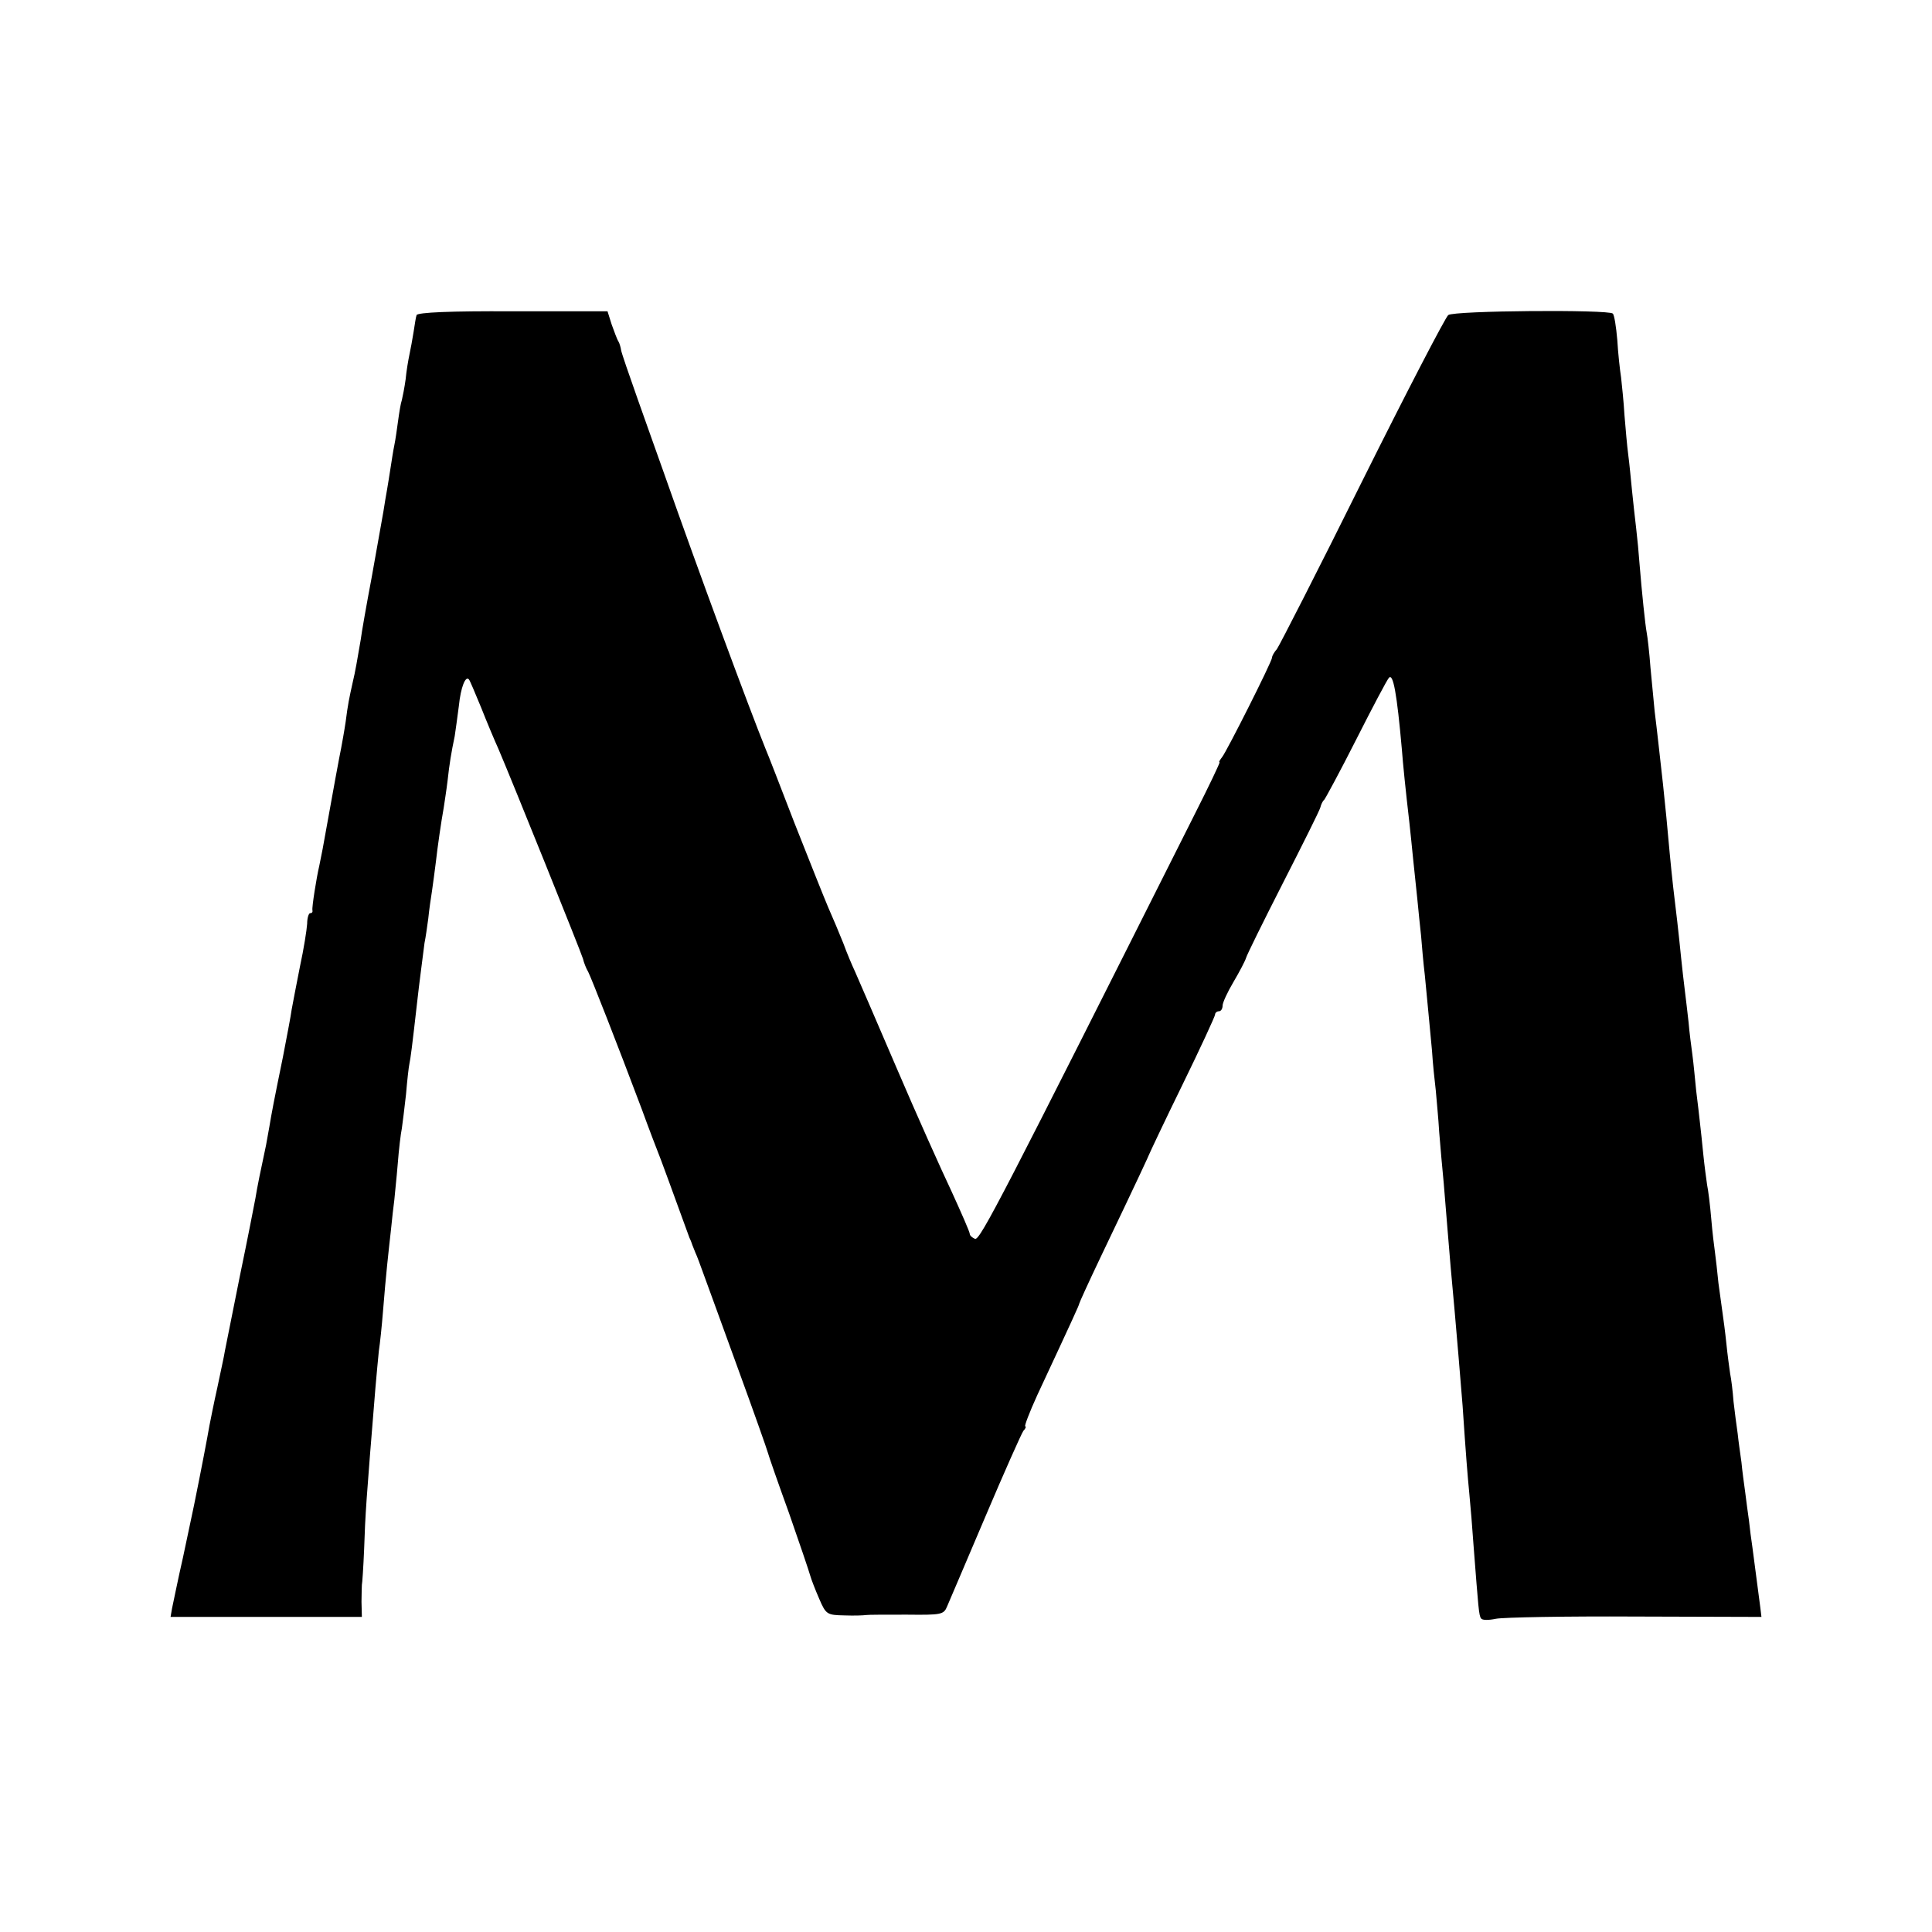
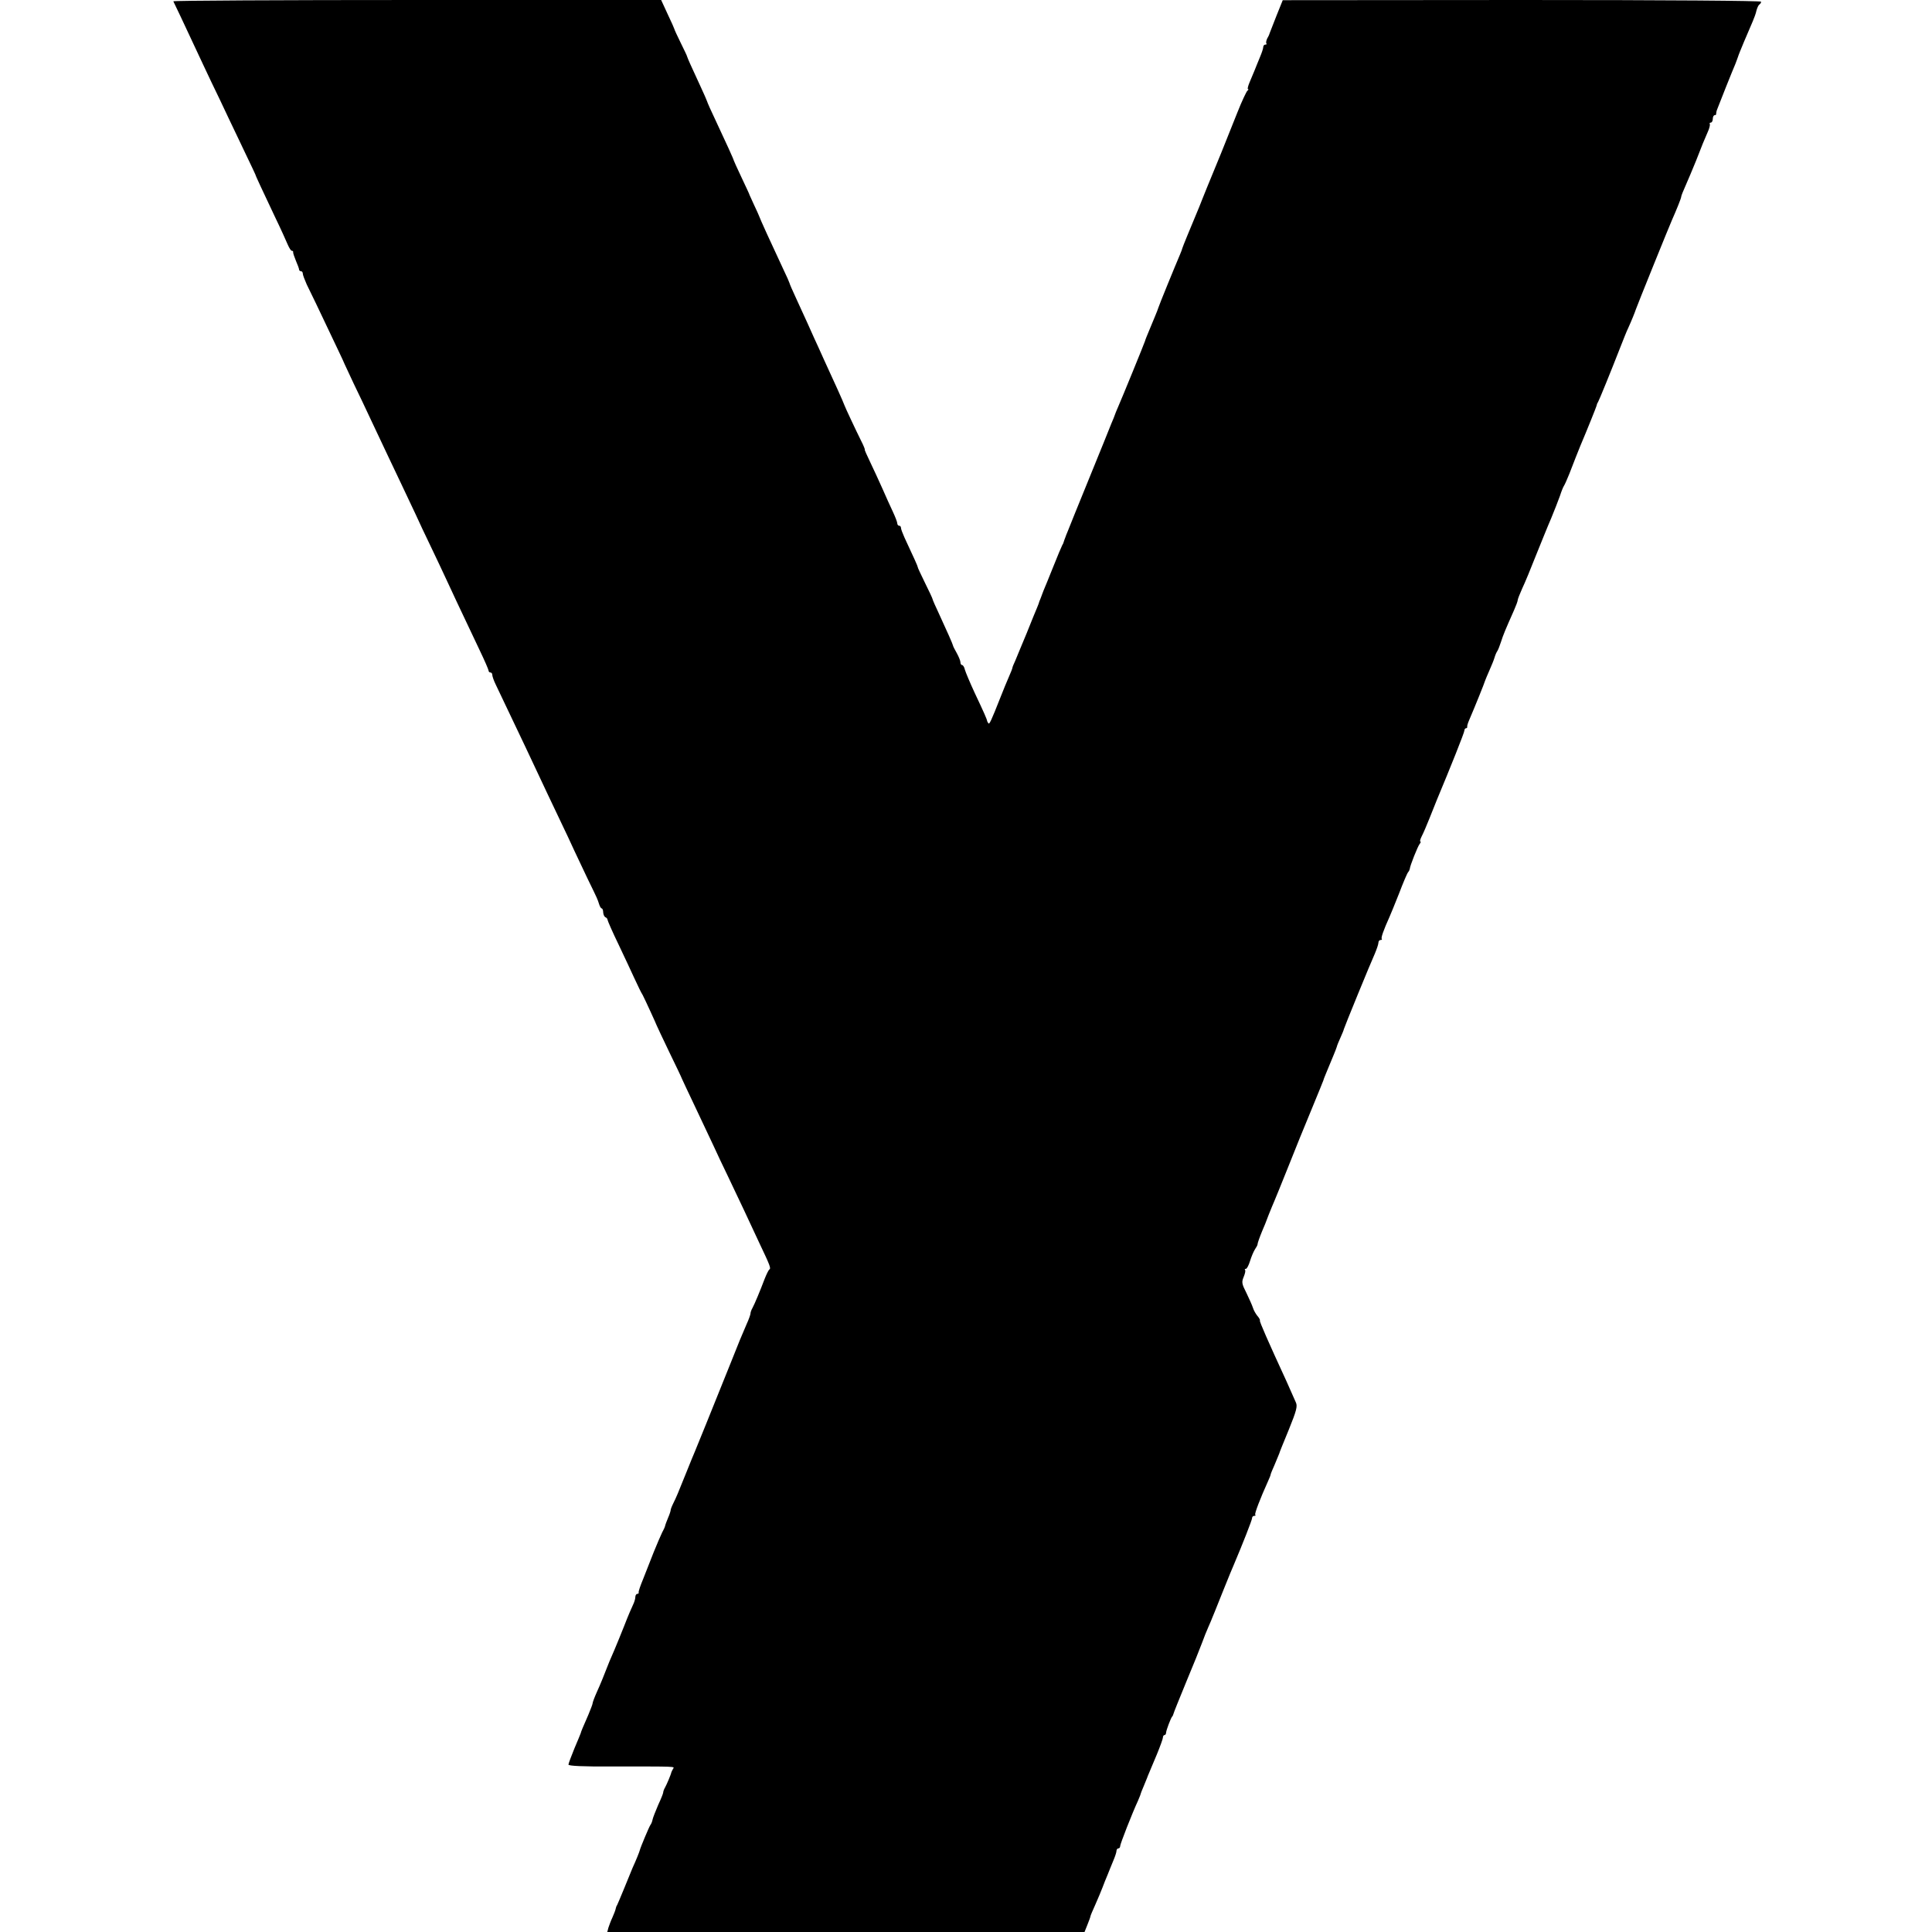
- <svg xmlns="http://www.w3.org/2000/svg" version="1.0" width="512pt" height="512pt" viewBox="0 0 512 512" preserveAspectRatio="xMidYMid meet">
-   <g transform="translate(0,512) scale(0.1,-0.1)" fill="#000000" stroke="none">
-     <path d="M1104 4285 c-2 -5 -5 -26 -8 -45 -3 -19 -8 -46 -11 -60 -3 -14 -8 -43 -10 -65 -3 -22 -8 -47 -10 -55 -3 -8 -7 -33 -10 -55 -3 -22 -7 -51 -10 -65 -3 -14 -7 -41 -10 -60 -3 -19 -7 -45 -9 -56 -2 -12 -7 -39 -10 -60 -4 -22 -18 -100 -31 -174 -14 -74 -27 -148 -29 -165 -8 -47 -15 -88 -21 -112 -10 -45 -13 -59 -19 -106 -4 -27 -10 -59 -12 -70 -4 -19 -20 -105 -49 -267 -4 -19 -8 -39 -9 -45 -7 -29 -20 -111 -18 -117 1 -5 -1 -8 -6 -8 -4 0 -8 -13 -8 -28 -1 -16 -9 -67 -19 -113 -9 -46 -19 -97 -22 -114 -2 -16 -13 -73 -23 -125 -25 -122 -30 -149 -36 -185 -3 -16 -7 -39 -9 -50 -14 -65 -24 -114 -28 -140 -3 -16 -21 -109 -41 -205 -19 -96 -37 -186 -40 -200 -2 -14 -12 -58 -20 -97 -9 -40 -18 -86 -21 -101 -4 -24 -22 -119 -41 -212 -3 -14 -16 -75 -29 -137 -14 -61 -26 -122 -29 -135 l-4 -23 254 0 253 0 -1 40 c0 22 1 42 1 45 1 3 4 46 6 95 3 91 5 123 30 428 3 34 7 78 9 97 3 19 8 67 11 105 8 100 14 152 21 215 3 30 7 66 9 80 1 14 6 57 9 95 3 39 8 81 11 95 2 14 7 54 11 90 3 36 7 72 9 81 3 14 7 44 20 159 6 55 17 136 20 161 3 14 7 43 10 65 2 21 7 55 10 74 3 19 7 53 10 75 5 44 14 106 21 145 2 14 7 45 10 70 5 46 10 76 19 119 2 13 7 49 11 80 5 50 18 82 27 70 2 -2 16 -35 32 -74 15 -38 36 -88 46 -110 36 -84 220 -541 224 -556 2 -9 8 -25 14 -35 9 -18 75 -186 142 -364 17 -47 40 -107 51 -135 10 -27 30 -81 44 -120 14 -38 28 -77 31 -85 4 -8 7 -17 8 -20 1 -3 5 -12 8 -20 4 -8 13 -33 21 -55 8 -22 49 -134 91 -250 42 -115 78 -217 80 -225 2 -8 27 -80 56 -160 28 -80 53 -154 56 -165 3 -11 14 -39 24 -62 18 -42 21 -43 67 -44 26 -1 51 0 57 1 5 1 54 1 108 1 92 -1 98 0 107 22 5 12 51 119 101 237 50 118 96 221 101 228 6 6 8 12 5 12 -3 0 11 37 32 83 98 210 111 239 111 242 0 2 25 57 56 122 111 232 127 268 129 273 1 3 40 86 88 184 48 98 87 183 87 187 0 5 5 9 10 9 6 0 10 7 10 15 0 8 13 36 29 63 16 27 31 56 33 63 2 8 46 97 98 199 52 102 97 192 99 200 2 8 6 17 10 20 3 3 42 75 85 160 43 85 82 159 87 164 11 12 21 -42 34 -189 3 -40 10 -109 20 -195 3 -25 7 -69 10 -97 3 -29 8 -77 11 -105 3 -29 7 -73 10 -98 2 -25 6 -72 10 -105 8 -80 12 -128 19 -200 2 -33 7 -80 10 -105 2 -25 7 -74 9 -110 3 -36 8 -96 12 -135 3 -38 7 -88 9 -110 4 -53 14 -167 20 -230 6 -67 15 -176 21 -250 9 -134 13 -183 18 -235 3 -30 8 -91 11 -135 13 -167 14 -186 20 -194 3 -5 20 -5 39 -1 19 4 186 7 370 6 l334 -1 -3 25 c-5 39 -16 122 -21 160 -3 19 -7 51 -9 70 -3 19 -7 53 -10 75 -3 22 -8 58 -10 80 -3 22 -8 56 -10 76 -3 20 -8 59 -11 85 -2 27 -6 60 -9 74 -2 14 -7 50 -10 80 -3 30 -8 66 -10 80 -2 14 -7 50 -11 80 -3 30 -7 66 -9 80 -2 14 -7 54 -10 90 -3 36 -8 76 -11 90 -2 14 -7 50 -10 80 -3 30 -7 69 -9 85 -2 17 -6 55 -10 85 -3 30 -7 73 -10 95 -3 22 -8 60 -10 85 -3 25 -7 63 -10 85 -3 22 -7 61 -10 88 -6 61 -14 130 -21 187 -6 54 -12 118 -18 185 -5 52 -12 117 -21 195 -3 25 -7 63 -10 85 -2 22 -7 74 -11 115 -3 41 -8 83 -10 93 -4 21 -13 108 -19 182 -2 28 -6 70 -9 95 -3 25 -8 70 -11 100 -3 30 -7 73 -10 95 -3 22 -7 69 -10 105 -2 36 -7 81 -9 100 -3 19 -8 64 -10 99 -3 35 -8 67 -12 70 -11 11 -422 8 -436 -4 -7 -5 -110 -203 -228 -440 -117 -236 -220 -437 -226 -445 -7 -8 -13 -18 -13 -23 -1 -12 -120 -248 -132 -263 -6 -8 -10 -14 -7 -14 2 0 -28 -63 -67 -140 -508 -1011 -568 -1128 -581 -1123 -8 3 -14 9 -14 13 0 5 -22 55 -48 112 -27 57 -93 204 -146 328 -53 124 -103 239 -110 255 -8 17 -22 50 -31 75 -10 25 -28 68 -40 95 -12 28 -52 129 -90 225 -37 96 -71 184 -76 195 -44 109 -177 468 -269 730 -16 44 -47 133 -70 197 -23 65 -43 123 -44 130 -1 7 -4 18 -7 23 -4 6 -11 26 -18 45 l-11 35 -251 0 c-165 1 -252 -3 -255 -10z" />
+ <svg xmlns="http://www.w3.org/2000/svg" version="1.0" width="1040pt" height="1040pt" viewBox="0 0 1040 1040" preserveAspectRatio="xMidYMid meet">
+   <g transform="translate(0,1040) scale(0.1,-0.1)" fill="#000000" stroke="none">
+     <path d="M933 10393 c5 -9 61 -128 117 -248 20 -44 60 -127 87 -185 28 -58 70 -145 93 -195 24 -49 65 -137 93 -195 28 -58 51 -107 52 -110 1 -7 37 -83 104 -225 32 -66 63 -135 70 -152 8 -18 17 -33 22 -33 5 0 8 -3 7 -7 -1 -5 6 -25 15 -47 9 -21 17 -42 17 -47 0 -5 5 -9 10 -9 6 0 10 -6 10 -13 0 -7 10 -33 21 -58 20 -40 60 -123 167 -349 20 -41 36 -77 37 -80 1 -3 23 -50 49 -105 27 -55 66 -138 88 -185 71 -150 119 -253 168 -355 26 -55 61 -129 78 -165 16 -36 52 -112 80 -170 28 -58 66 -139 85 -180 33 -71 61 -132 178 -378 27 -56 49 -107 49 -112 0 -6 5 -10 10 -10 6 0 10 -6 10 -13 0 -7 8 -31 19 -53 19 -39 65 -136 159 -334 27 -58 63 -134 80 -170 17 -36 60 -128 97 -205 37 -77 76 -160 87 -185 12 -25 44 -92 71 -150 57 -117 52 -107 62 -137 4 -13 10 -23 14 -23 4 0 8 -10 8 -22 1 -13 7 -24 13 -26 5 -2 10 -8 10 -12 0 -5 27 -67 61 -137 33 -70 70 -148 81 -173 29 -62 36 -77 48 -97 11 -21 73 -156 75 -163 1 -3 31 -67 68 -144 37 -76 67 -139 67 -141 0 -1 32 -69 71 -151 39 -82 84 -178 100 -212 16 -35 51 -110 78 -165 27 -56 64 -136 84 -177 19 -41 57 -122 84 -180 60 -126 64 -138 54 -144 -4 -3 -16 -27 -26 -53 -23 -61 -53 -133 -65 -155 -6 -10 -10 -23 -10 -28 0 -6 -9 -32 -21 -58 -33 -76 -35 -82 -87 -212 -105 -262 -184 -456 -192 -475 -5 -11 -25 -60 -45 -110 -47 -117 -54 -134 -71 -168 -8 -16 -14 -32 -14 -37 0 -4 -6 -23 -14 -41 -8 -19 -15 -38 -16 -44 -1 -5 -8 -21 -16 -35 -7 -14 -27 -61 -45 -105 -17 -44 -43 -109 -57 -145 -15 -36 -26 -68 -24 -72 1 -5 -2 -8 -8 -8 -5 0 -10 -8 -10 -17 0 -10 -6 -29 -13 -43 -7 -14 -28 -63 -46 -110 -19 -47 -42 -105 -53 -130 -11 -25 -23 -54 -28 -65 -31 -79 -46 -117 -67 -163 -13 -29 -23 -56 -23 -61 0 -5 -11 -33 -23 -62 -29 -66 -40 -92 -41 -99 -1 -3 -16 -40 -34 -82 -17 -42 -32 -81 -32 -87 0 -7 77 -11 238 -10 350 0 334 1 325 -13 -4 -7 -8 -15 -9 -18 -2 -12 -25 -66 -34 -82 -6 -10 -10 -22 -10 -27 0 -5 -12 -35 -27 -67 -14 -33 -28 -68 -30 -78 -2 -11 -7 -24 -12 -30 -7 -10 -54 -122 -57 -136 -1 -6 -20 -54 -39 -95 -7 -16 -27 -66 -45 -110 -18 -44 -35 -84 -38 -90 -4 -5 -7 -15 -8 -21 -1 -6 -9 -27 -17 -45 -9 -19 -18 -44 -22 -56 l-6 -23 1284 0 1285 0 16 40 c9 22 16 42 16 45 0 3 12 31 26 62 14 32 32 74 39 93 7 19 19 49 26 65 7 17 13 32 14 35 1 3 9 22 18 44 9 21 17 45 17 52 0 8 5 14 10 14 6 0 10 6 10 13 0 11 64 175 96 244 7 17 14 33 14 36 0 2 8 22 17 43 9 22 17 41 18 44 1 3 5 14 10 25 5 11 23 56 42 100 18 44 33 85 33 92 0 7 4 13 8 13 5 0 9 6 9 13 1 14 26 80 33 87 3 3 6 10 7 15 1 6 32 82 68 170 37 88 75 183 85 210 10 28 26 68 36 90 10 22 18 42 19 45 1 3 7 18 14 34 6 15 25 63 42 105 43 106 45 112 62 151 45 106 97 238 97 248 0 7 5 12 12 12 6 0 9 3 5 6 -5 5 27 88 69 181 8 17 14 33 14 36 0 3 10 27 22 54 11 26 22 53 24 58 1 6 25 64 52 130 41 101 47 125 38 145 -6 14 -29 66 -51 115 -100 217 -145 320 -143 326 2 4 -4 15 -13 25 -9 11 -20 30 -24 43 -4 13 -20 49 -35 80 -26 51 -27 59 -15 88 7 17 11 34 7 37 -3 3 -1 6 5 6 5 0 15 19 22 42 7 23 19 51 26 62 8 12 14 23 14 26 0 8 12 41 26 75 8 17 23 55 34 85 12 30 26 64 31 75 5 11 36 88 69 170 71 178 66 165 136 335 31 74 57 140 59 145 1 6 10 27 19 49 9 21 17 40 17 41 0 1 8 20 17 41 9 22 18 44 19 49 1 6 10 28 20 50 10 22 18 42 18 45 1 7 144 357 167 407 10 24 19 50 19 58 0 8 5 15 12 15 6 0 9 3 6 6 -5 5 9 46 42 119 5 11 28 67 51 125 22 58 44 110 49 115 5 6 8 13 9 18 0 14 43 122 53 134 6 7 7 13 4 13 -4 0 -1 12 7 28 8 15 27 59 42 97 16 39 34 84 40 100 72 172 148 362 148 373 0 6 4 12 9 12 4 0 7 3 6 8 -1 4 3 18 9 32 34 79 85 206 87 215 2 6 12 30 23 55 11 25 24 56 28 70 4 14 11 30 15 35 4 6 13 28 20 50 12 38 23 64 70 170 11 25 20 49 20 55 0 5 11 33 24 62 14 29 47 109 74 178 28 69 64 159 82 200 17 41 38 95 47 120 8 25 18 50 22 55 4 6 17 35 29 65 12 30 27 69 33 85 7 17 13 32 14 35 1 3 6 16 12 30 37 87 85 207 87 215 1 6 4 15 8 20 6 10 69 164 120 295 16 41 35 89 43 105 17 37 37 87 41 100 3 11 180 449 194 480 24 54 50 118 50 126 0 5 11 32 24 61 13 29 38 89 56 133 35 90 41 105 63 155 9 19 13 38 11 42 -3 4 0 8 5 8 6 0 11 9 11 20 0 11 5 20 10 20 6 0 9 3 8 8 0 4 2 16 7 27 9 25 81 205 97 242 6 15 12 33 14 38 2 10 56 138 79 190 7 17 17 42 20 58 4 15 11 30 16 33 5 3 9 9 9 15 0 5 -489 9 -1287 9 l-1288 -1 -33 -82 c-18 -45 -34 -86 -36 -92 -1 -5 -7 -20 -14 -31 -6 -12 -8 -24 -5 -28 3 -3 1 -6 -5 -6 -7 0 -12 -6 -12 -14 0 -7 -8 -31 -17 -52 -9 -22 -17 -41 -18 -44 -1 -3 -6 -16 -12 -30 -6 -14 -18 -42 -26 -62 -9 -21 -13 -38 -9 -38 4 0 3 -4 -3 -8 -5 -4 -30 -56 -54 -117 -24 -60 -64 -159 -88 -220 -25 -60 -59 -144 -76 -185 -16 -41 -36 -88 -42 -105 -51 -122 -88 -212 -90 -220 -1 -5 -7 -21 -13 -35 -27 -63 -114 -276 -116 -285 -1 -5 -10 -27 -19 -49 -9 -21 -17 -40 -17 -41 0 -1 -8 -20 -17 -41 -9 -22 -18 -43 -19 -49 -3 -11 -128 -317 -143 -350 -8 -17 -20 -48 -26 -65 -1 -3 -7 -17 -13 -31 -5 -14 -58 -144 -117 -289 -59 -145 -112 -275 -117 -289 -6 -14 -12 -29 -13 -33 -2 -5 -4 -10 -5 -13 -1 -3 -3 -8 -4 -12 -1 -5 -4 -12 -8 -18 -3 -5 -25 -57 -48 -115 -23 -58 -47 -116 -53 -130 -5 -14 -11 -28 -12 -32 -2 -5 -4 -10 -5 -13 -1 -3 -3 -8 -5 -12 -1 -5 -6 -19 -12 -33 -6 -14 -32 -77 -57 -140 -26 -63 -54 -129 -61 -147 -8 -17 -15 -34 -15 -37 0 -3 -8 -25 -19 -49 -10 -23 -31 -73 -46 -112 -50 -127 -59 -145 -64 -139 -3 3 -6 9 -7 12 -1 10 -17 46 -68 154 -25 54 -48 109 -52 123 -3 14 -10 25 -15 25 -5 0 -9 7 -9 15 0 8 -9 30 -20 50 -11 19 -20 37 -20 40 -1 7 -32 77 -74 168 -20 42 -36 79 -36 82 0 3 -18 42 -41 88 -22 45 -40 83 -39 85 1 2 -20 49 -71 158 -10 22 -19 46 -19 52 0 7 -4 12 -10 12 -5 0 -10 6 -10 13 0 7 -11 35 -24 63 -13 27 -38 83 -56 124 -18 41 -48 105 -66 143 -18 37 -31 67 -29 67 2 0 -6 21 -20 48 -25 50 -88 184 -90 192 -4 13 -54 124 -110 245 -20 44 -42 94 -50 110 -18 42 -57 126 -99 218 -20 43 -36 80 -36 83 0 2 -15 37 -34 76 -69 147 -124 268 -131 288 -1 3 -12 28 -25 55 -13 28 -24 52 -25 55 0 3 -20 45 -43 94 -23 49 -42 90 -42 92 0 5 -44 101 -97 214 -25 52 -46 100 -47 105 -2 6 -16 39 -33 75 -56 121 -71 155 -74 165 -1 6 -18 40 -36 77 -18 37 -33 69 -33 72 0 2 -16 38 -36 80 l-35 76 -1315 0 c-723 0 -1313 -3 -1311 -7z" />
  </g>
</svg>
